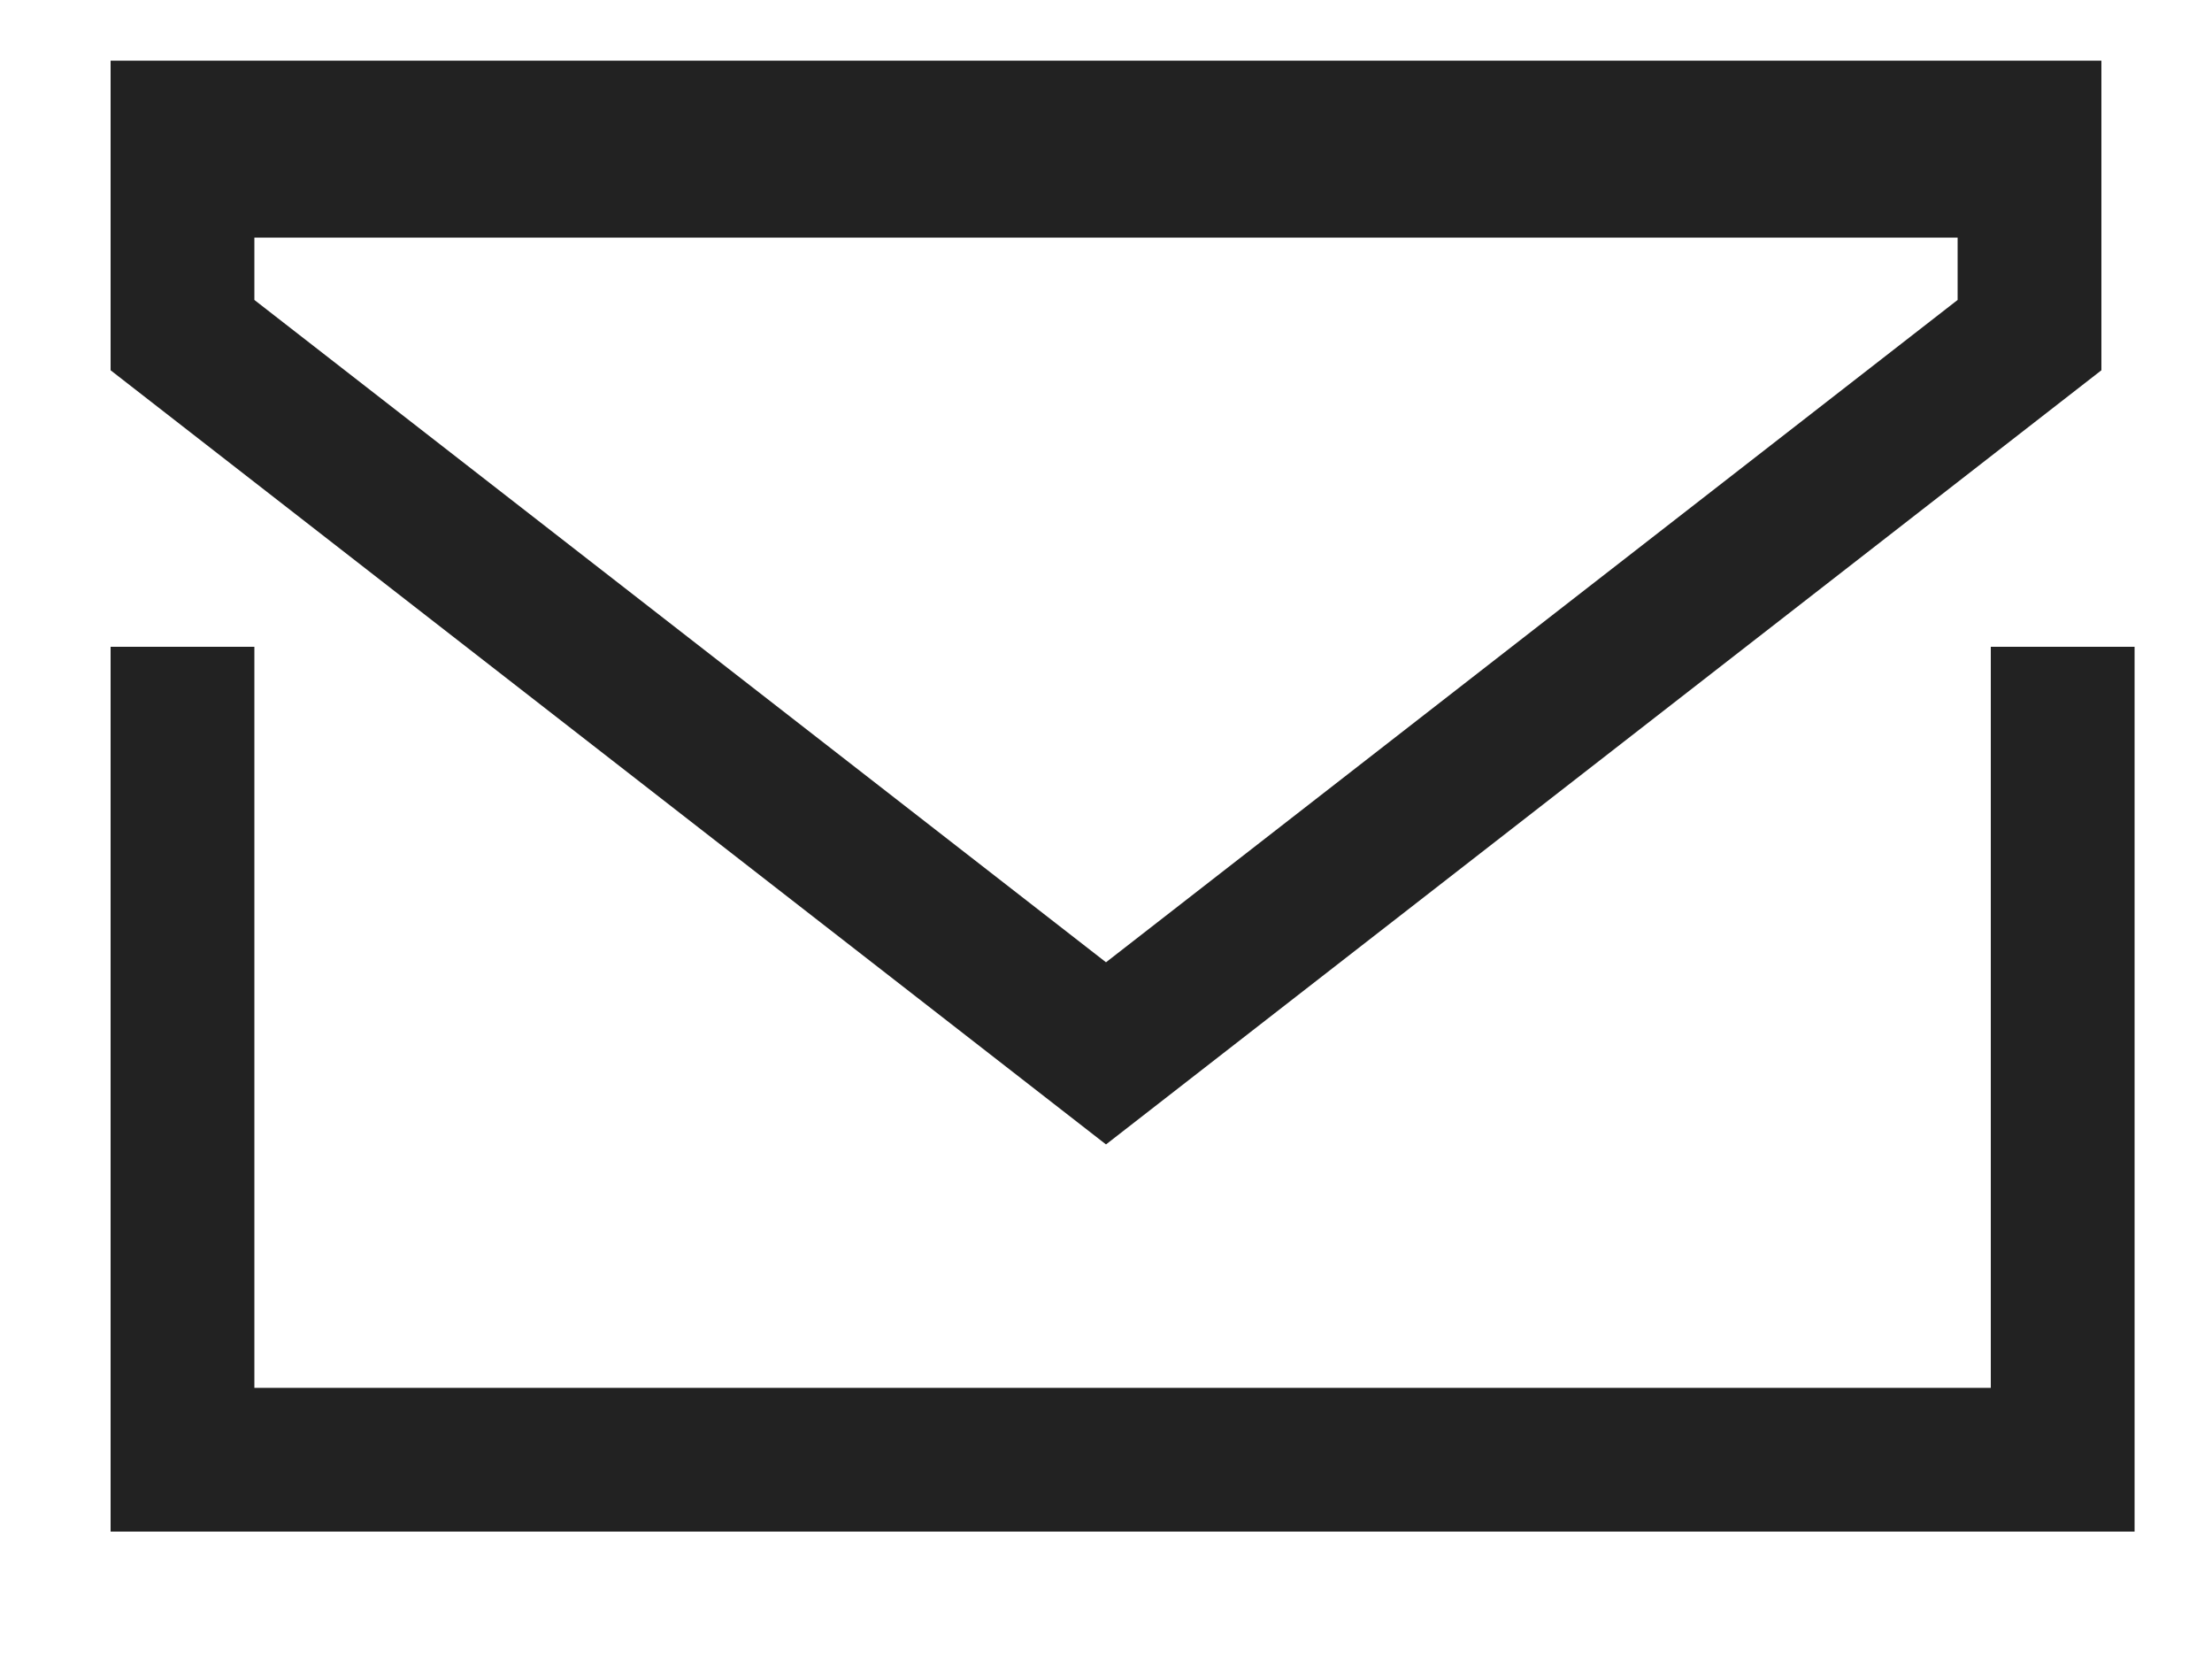
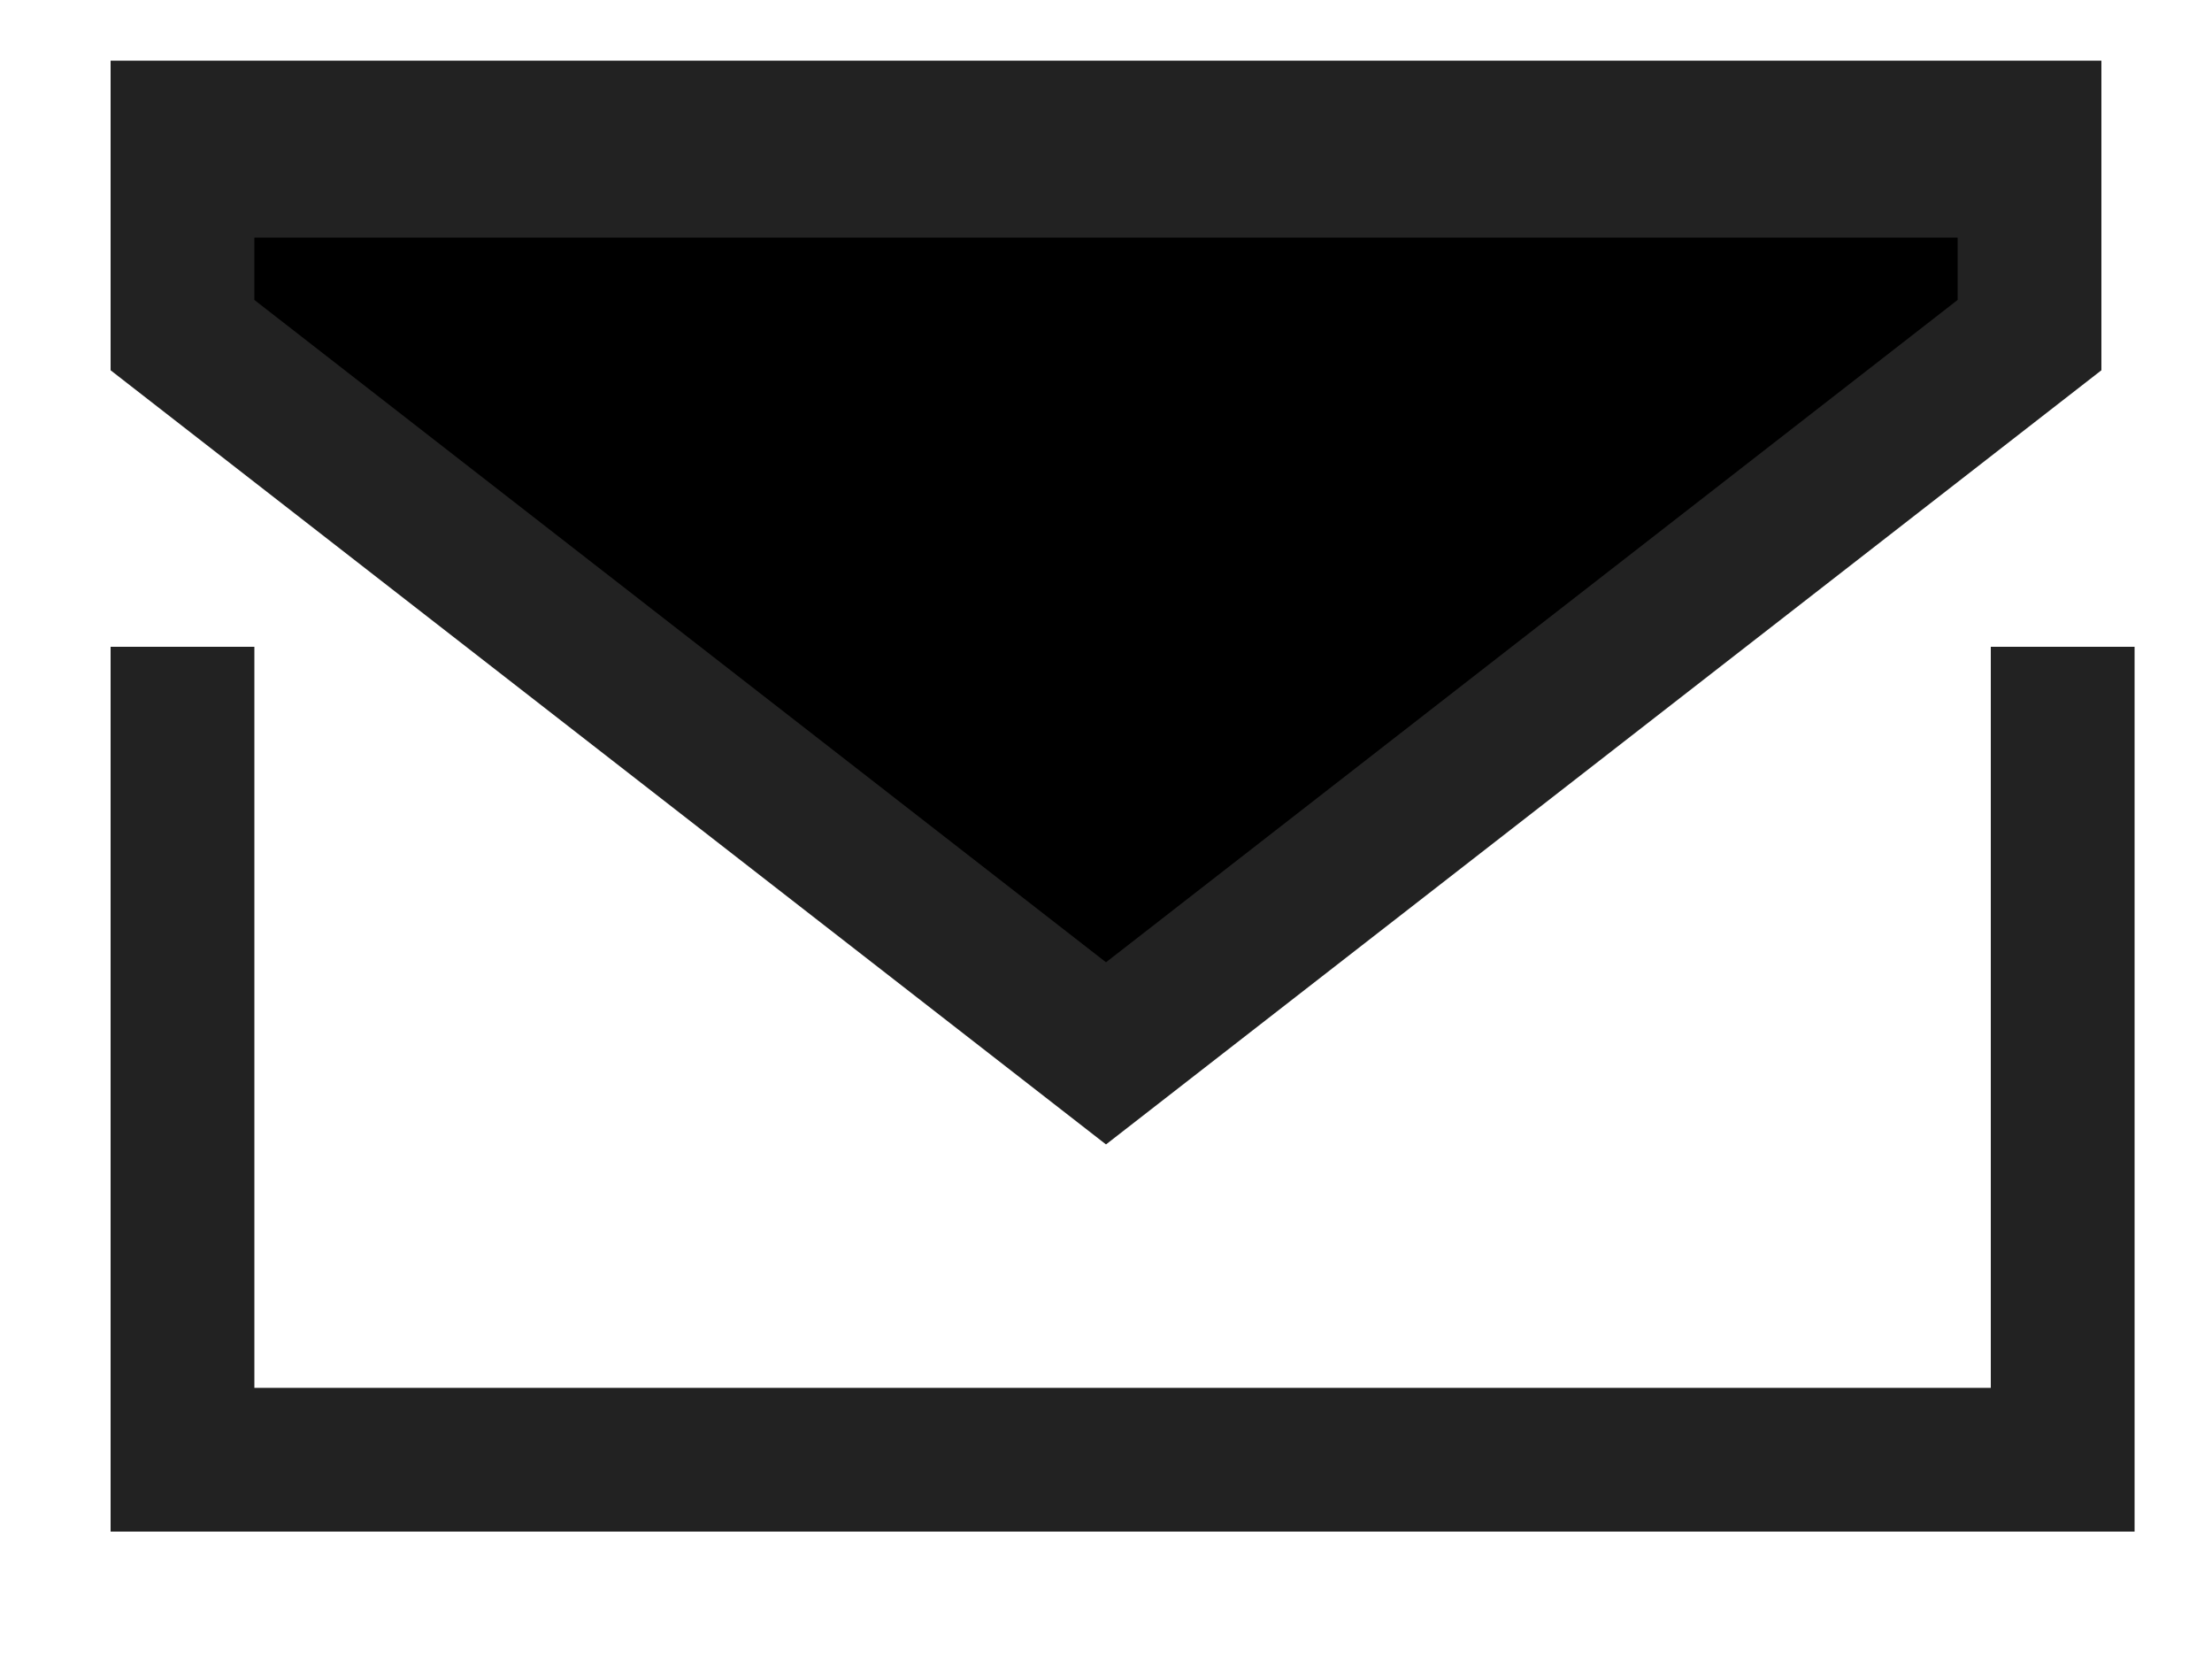
- <svg xmlns="http://www.w3.org/2000/svg" width="20" height="15" viewBox="0 0 20 15" fill="none">
+ <svg xmlns="http://www.w3.org/2000/svg" width="20" height="15" viewBox="0 0 20 15">
  <path stroke="#222" stroke-width="1.3" d="M1.65 5.848v8M18.65 5.848v8M1 13.198h18M1 1.198h18M18.35 3.03 10 9.524 1.65 3.03V1.498h16.7V3.03Z" />
</svg>
